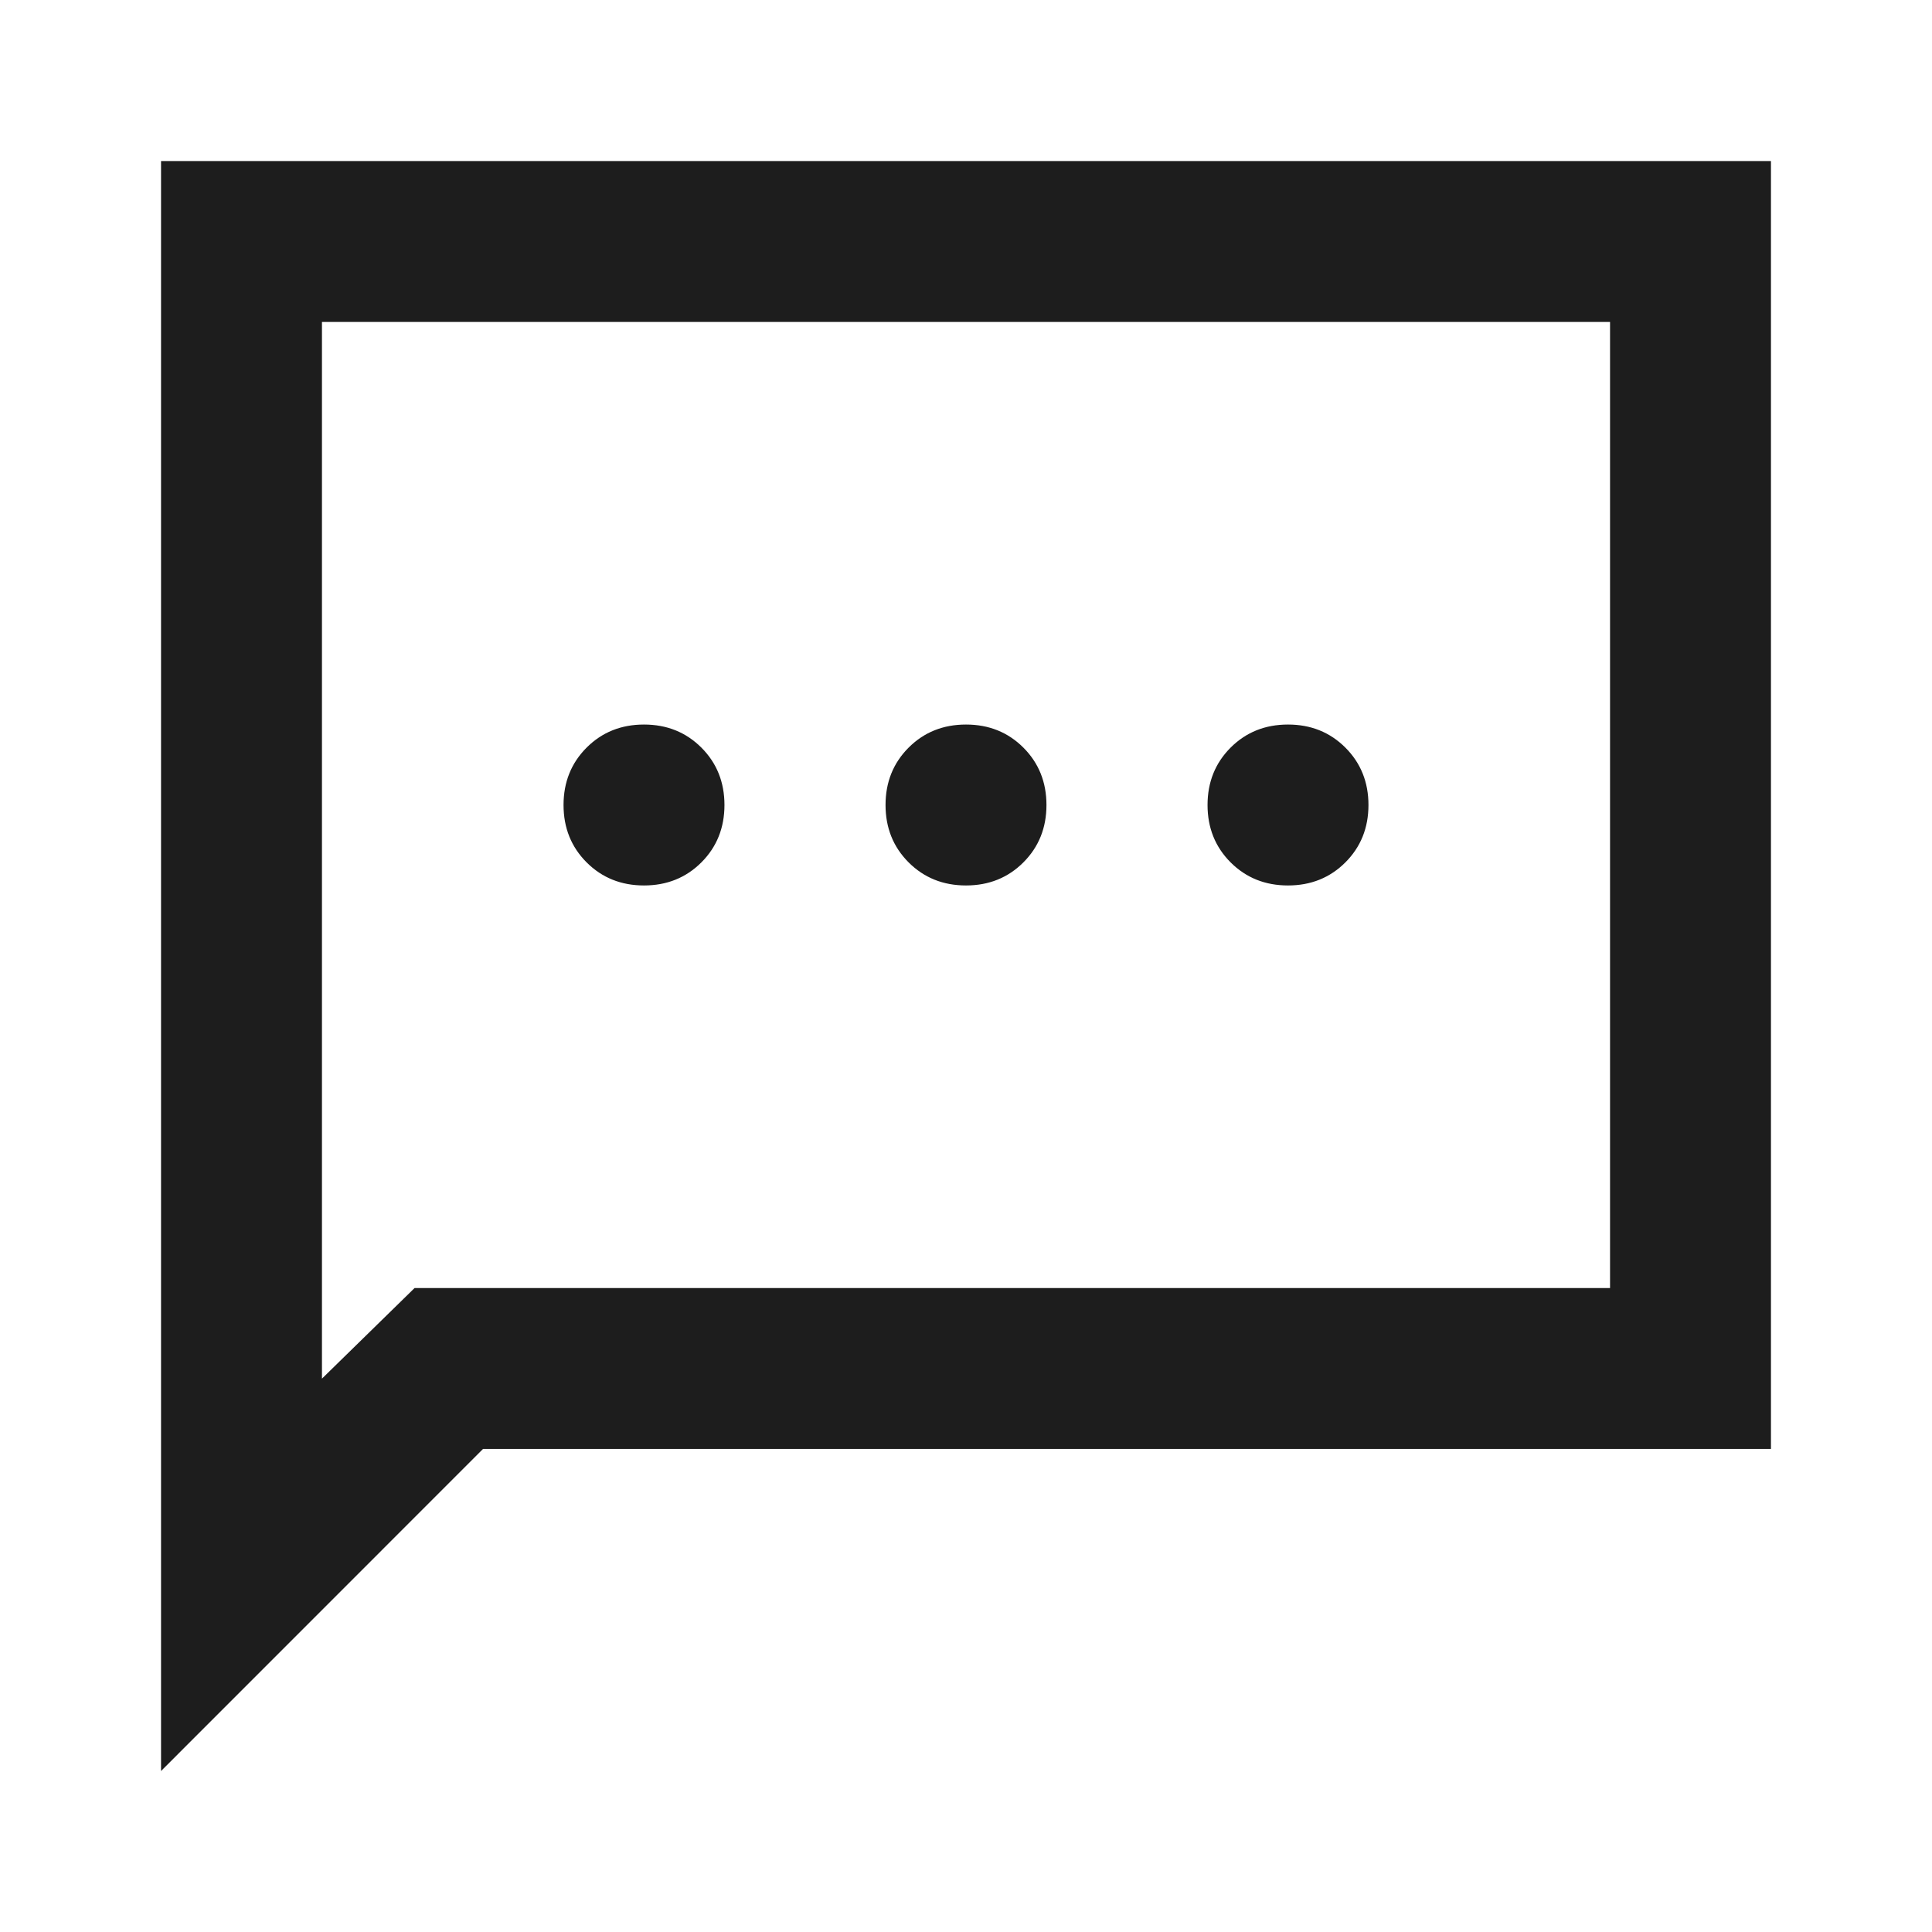
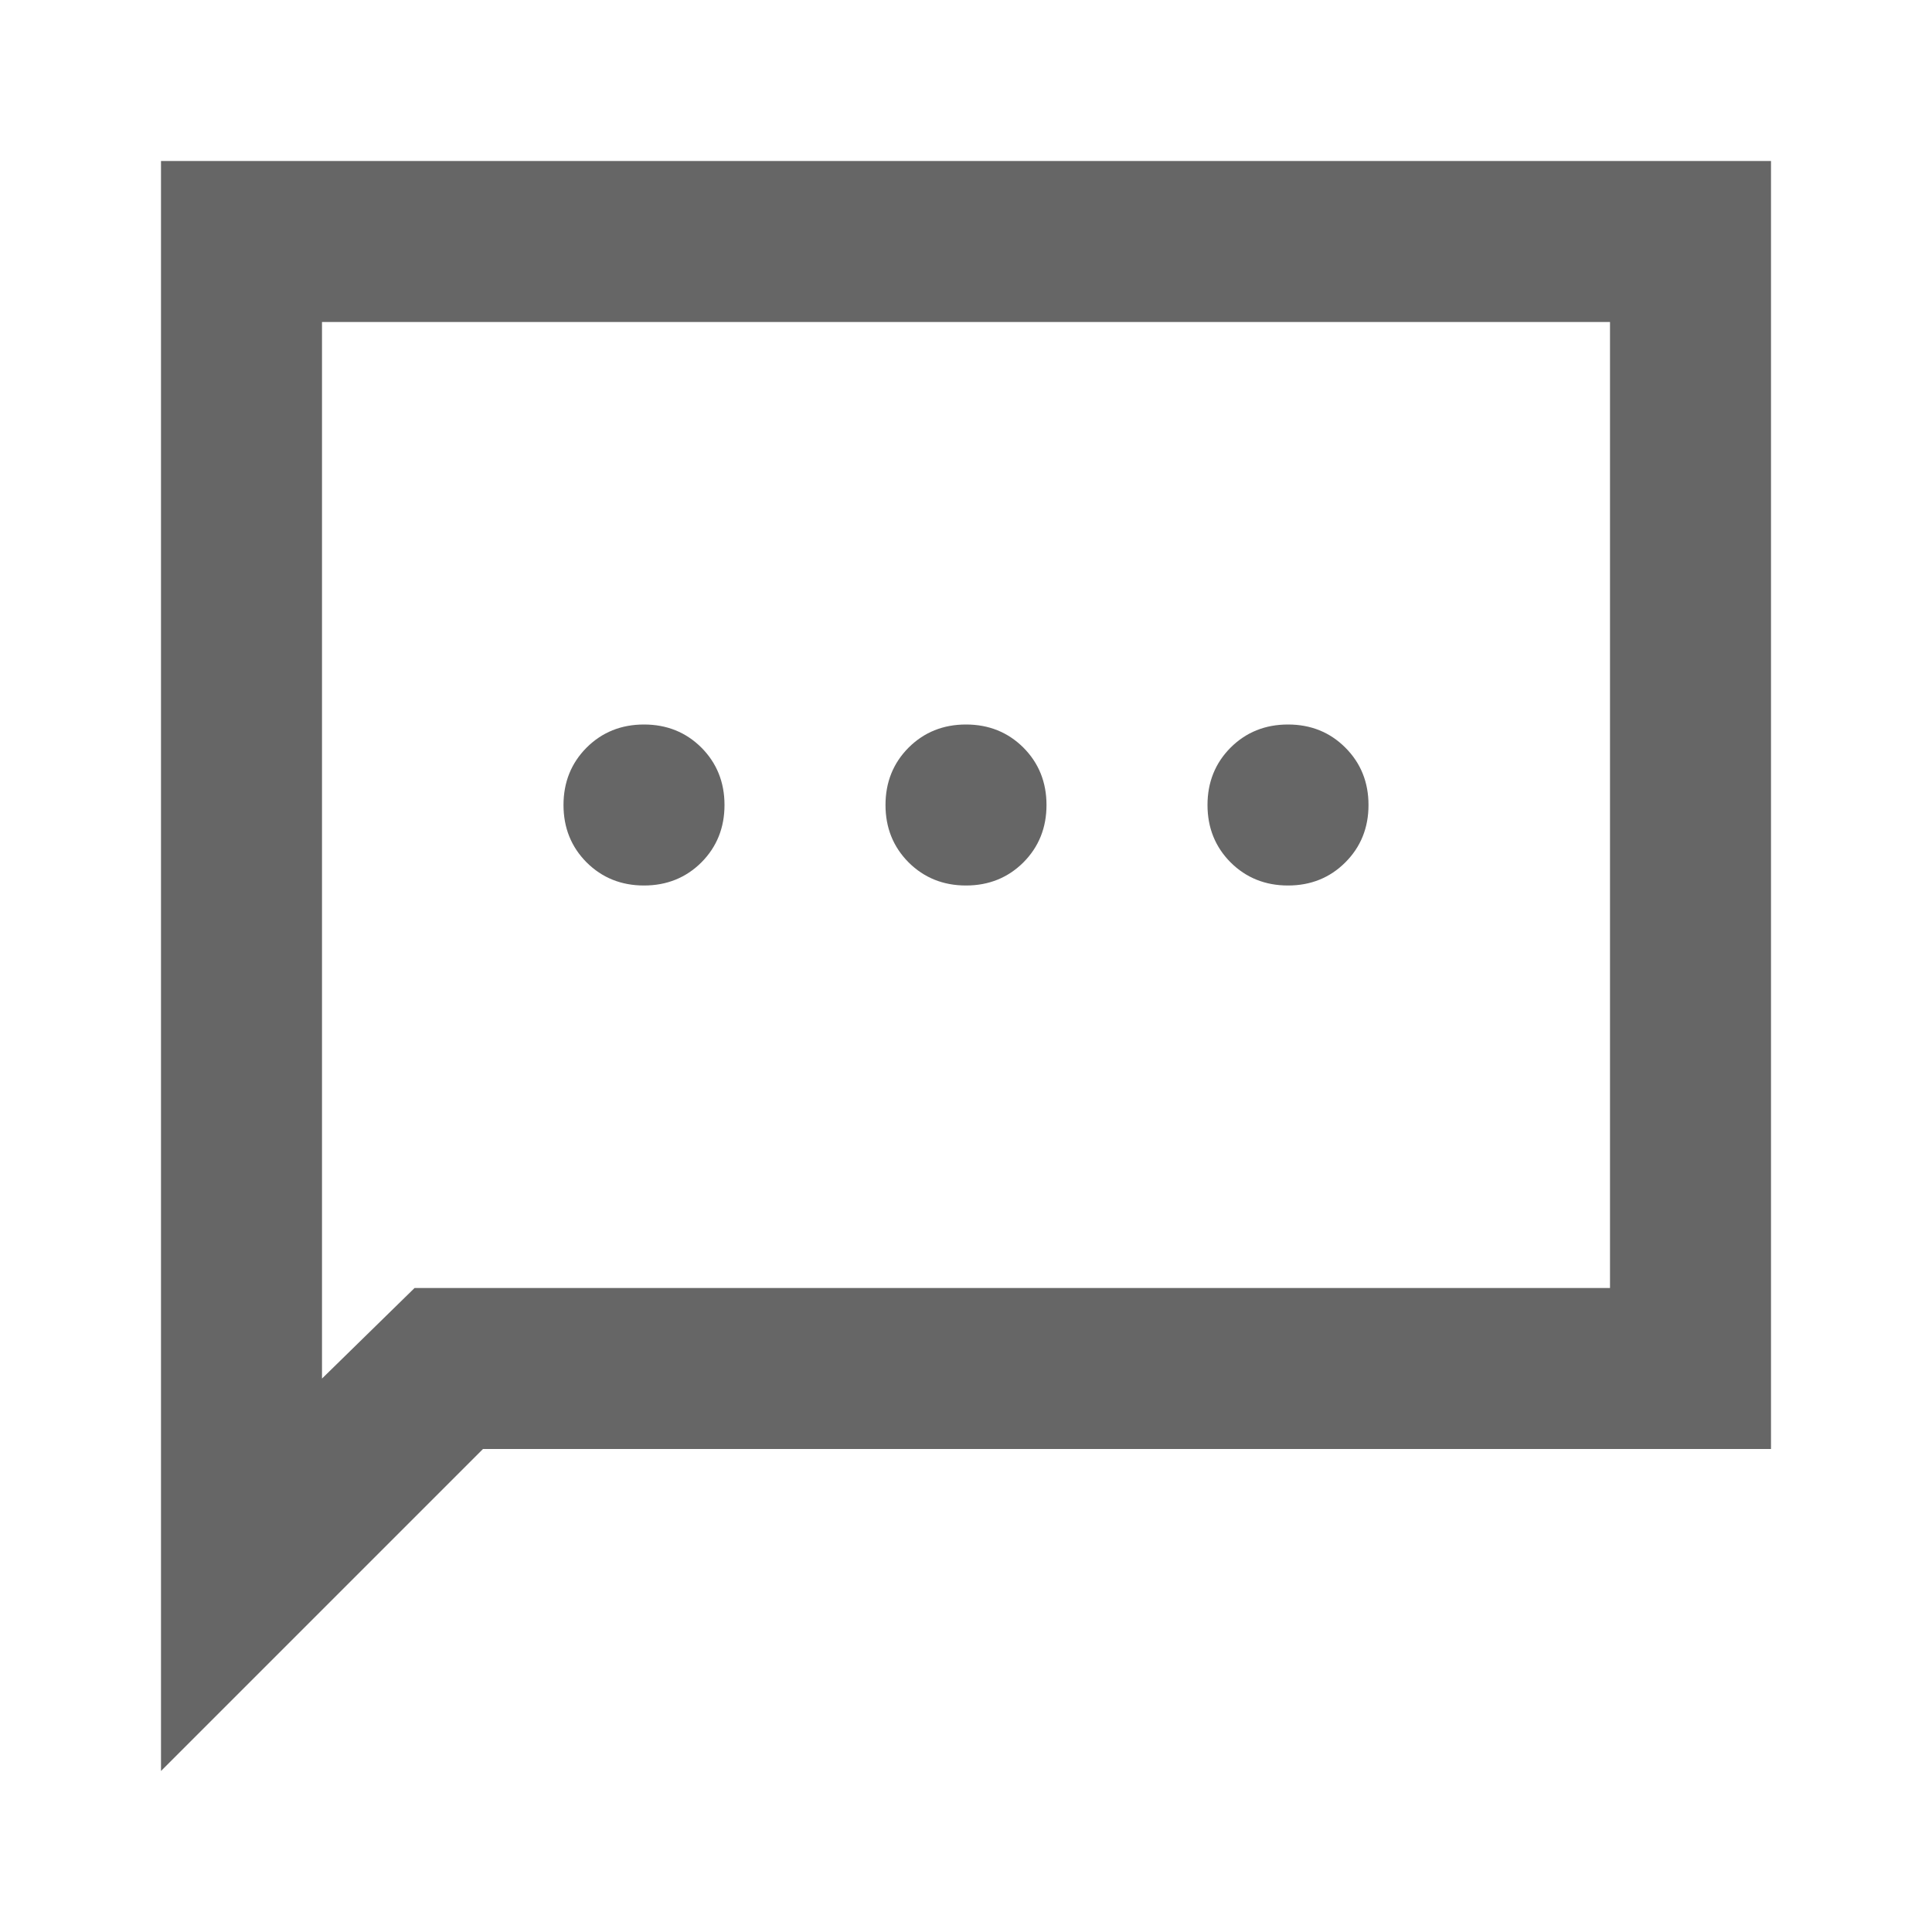
<svg xmlns="http://www.w3.org/2000/svg" width="24" height="24" viewBox="0 0 24 24" fill="none">
-   <mask id="mask0_1_177" style="mask-type:alpha" maskUnits="userSpaceOnUse" x="0" y="0" width="24" height="24">
-     <rect x="0.5" y="0.5" width="23" height="23" fill="#D9D9D9" stroke="#1D1D1D" />
+   <mask id="mask0_2_147" style="mask-type:alpha" maskUnits="userSpaceOnUse" x="0" y="0" width="24" height="24">
+     <rect width="24" height="24" fill="#D9D9D9" />
  </mask>
-   <g mask="url(#mask0_1_177)">
-     <path d="M21.987 2.013V17.987H6V17.982L2.013 21.97V2.013H21.987ZM3.987 17.154L4.009 17.134L5.155 16.013H20.013V3.987H3.987V17.154ZM8 9.013C8.28 9.013 8.515 9.107 8.704 9.296C8.893 9.485 8.987 9.72 8.987 10C8.987 10.28 8.893 10.515 8.704 10.704C8.515 10.893 8.28 10.987 8 10.987C7.72 10.987 7.485 10.893 7.296 10.704C7.107 10.515 7.013 10.28 7.013 10C7.013 9.72 7.107 9.485 7.296 9.296C7.485 9.107 7.72 9.013 8 9.013ZM12 9.013C12.28 9.013 12.515 9.107 12.704 9.296C12.893 9.485 12.987 9.72 12.987 10C12.987 10.28 12.893 10.515 12.704 10.704C12.515 10.893 12.28 10.987 12 10.987C11.72 10.987 11.485 10.893 11.296 10.704C11.107 10.515 11.013 10.28 11.013 10C11.013 9.72 11.107 9.485 11.296 9.296C11.485 9.107 11.72 9.013 12 9.013ZM16 9.013C16.28 9.013 16.515 9.107 16.704 9.296C16.893 9.485 16.987 9.72 16.987 10C16.987 10.28 16.893 10.515 16.704 10.704C16.515 10.893 16.28 10.987 16 10.987C15.72 10.987 15.485 10.893 15.296 10.704C15.107 10.515 15.013 10.28 15.013 10C15.013 9.72 15.107 9.485 15.296 9.296C15.485 9.107 15.72 9.013 16 9.013Z" fill="#1D1D1D" stroke="#1D1D1D" stroke-width="0.025" />
+   <g mask="url(#mask0_2_147)">
+     <path d="M8 11C8.283 11 8.521 10.904 8.713 10.713C8.904 10.521 9 10.283 9 10C9 9.717 8.904 9.479 8.713 9.287C8.521 9.096 8.283 9 8 9C7.717 9 7.479 9.096 7.287 9.287C7.096 9.479 7 9.717 7 10C7 10.283 7.096 10.521 7.287 10.713C7.479 10.904 7.717 11 8 11ZM12 11C12.283 11 12.521 10.904 12.713 10.713C12.904 10.521 13 10.283 13 10C13 9.717 12.904 9.479 12.713 9.287C12.521 9.096 12.283 9 12 9C11.717 9 11.479 9.096 11.287 9.287C11.096 9.479 11 9.717 11 10C11 10.283 11.096 10.521 11.287 10.713C11.479 10.904 11.717 11 12 11ZM16 11C16.283 11 16.521 10.904 16.712 10.713C16.904 10.521 17 10.283 17 10C17 9.717 16.904 9.479 16.712 9.287C16.521 9.096 16.283 9 16 9C15.717 9 15.479 9.096 15.287 9.287C15.096 9.479 15 9.717 15 10C15 10.283 15.096 10.521 15.287 10.713C15.479 10.904 15.717 11 16 11ZM2 22V2H22V18H6L2 22ZM5.15 16H20V4H4V17.125L5.15 16Z" fill="#666666" />
  </g>
</svg>
